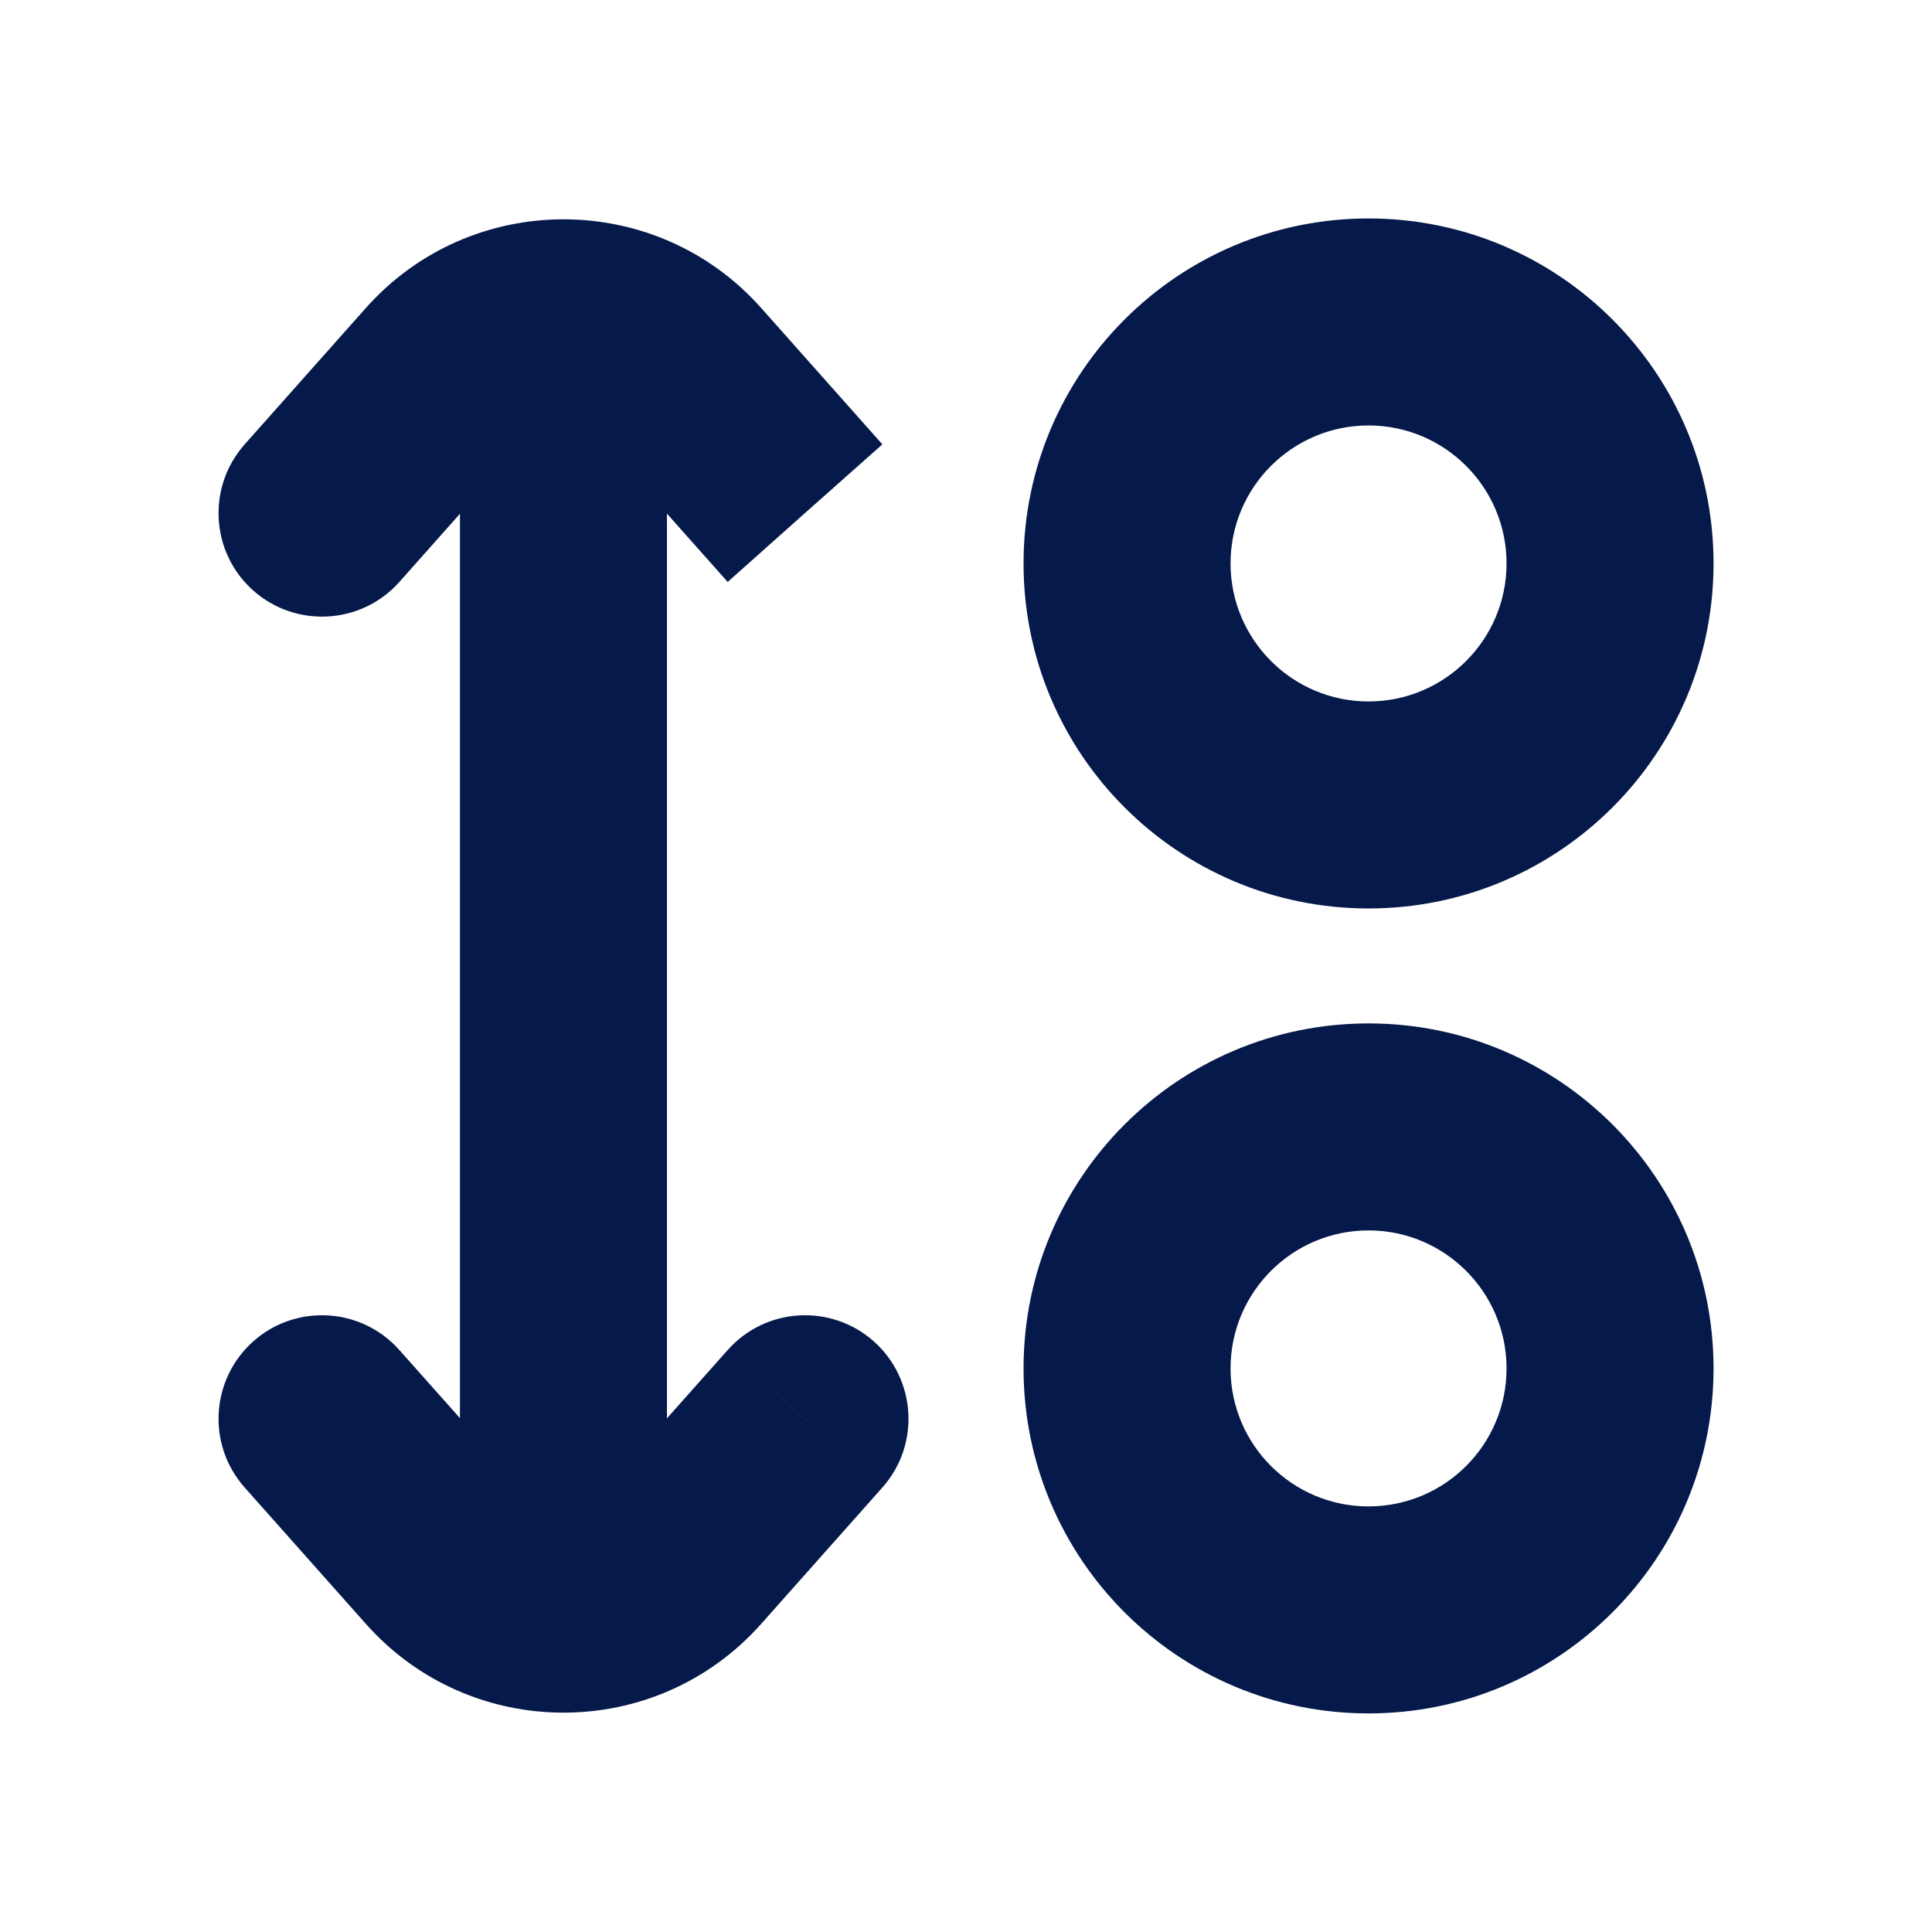
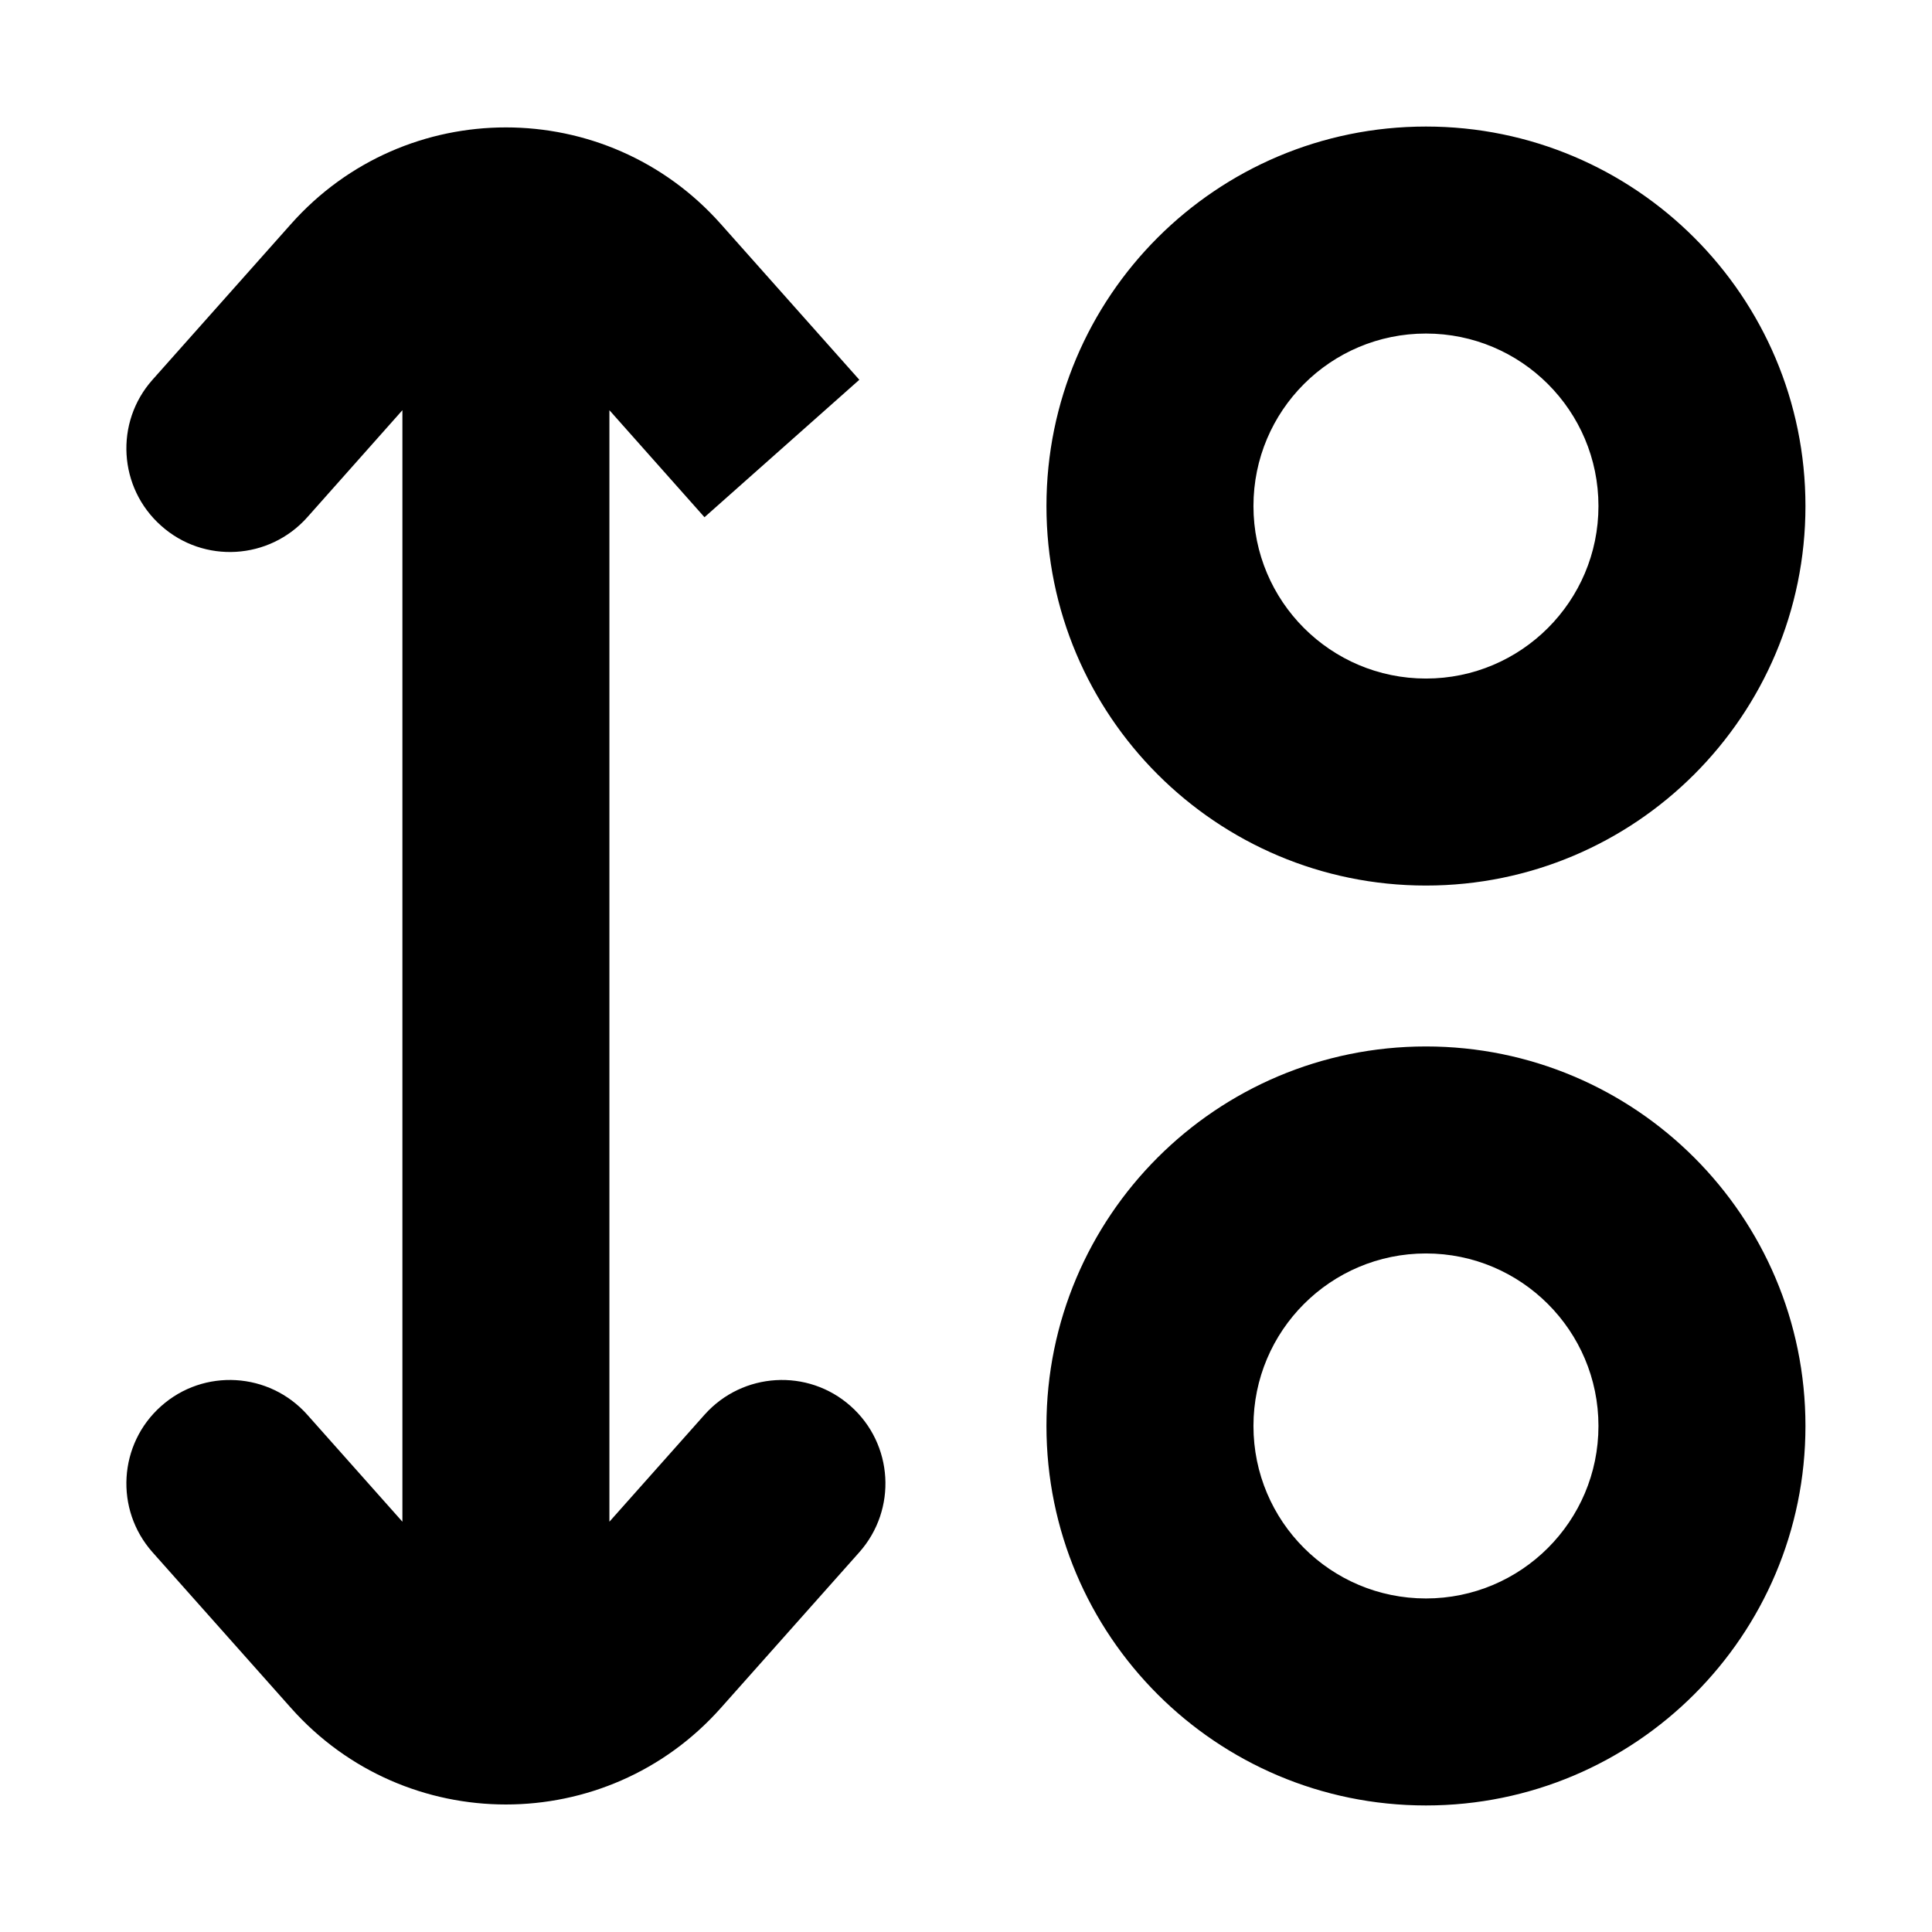
<svg xmlns="http://www.w3.org/2000/svg" width="14" height="14" viewBox="0 0 14 14" fill="none">
-   <path d="M1.773 3.22C1.498 3.53 1.526 4.004 1.835 4.279C2.145 4.554 2.619 4.526 2.894 4.217L1.773 3.22ZM3.212 2.731L2.651 2.232L2.651 2.232L3.212 2.731ZM4.955 2.731L5.516 2.232L5.516 2.232L4.955 2.731ZM4.955 11.269L5.516 11.767L4.955 11.269ZM6.394 10.779C6.669 10.47 6.641 9.996 6.332 9.72C6.022 9.445 5.548 9.473 5.273 9.783L6.394 10.779ZM3.212 11.269L2.651 11.767L3.212 11.269ZM2.894 9.783C2.619 9.473 2.145 9.445 1.835 9.72C1.526 9.996 1.498 10.47 1.773 10.779L2.894 9.783ZM2.333 3.718L2.894 4.217L3.772 3.229L3.212 2.731L2.651 2.232L1.773 3.22L2.333 3.718ZM4.955 2.731L4.395 3.229L5.273 4.217L5.833 3.718L6.394 3.22L5.516 2.232L4.955 2.731ZM4.955 11.269L5.516 11.767L6.394 10.779L5.833 10.281L5.273 9.783L4.395 10.77L4.955 11.269ZM3.212 11.269L3.772 10.77L2.894 9.783L2.333 10.281L1.773 10.779L2.651 11.767L3.212 11.269ZM4.955 11.269L4.395 10.77C4.229 10.957 3.938 10.957 3.772 10.77L3.212 11.269L2.651 11.767C3.413 12.625 4.754 12.625 5.516 11.767L4.955 11.269ZM3.212 2.731L3.772 3.229C3.938 3.042 4.229 3.042 4.395 3.229L4.955 2.731L5.516 2.232C4.754 1.375 3.413 1.375 2.651 2.232L3.212 2.731ZM9.917 5.833V5.083C9.365 5.083 8.917 4.635 8.917 4.083H8.167H7.417C7.417 5.464 8.536 6.583 9.917 6.583V5.833ZM11.667 4.083H10.917C10.917 4.635 10.469 5.083 9.917 5.083V5.833V6.583C11.297 6.583 12.417 5.464 12.417 4.083H11.667ZM9.917 2.333V3.083C10.469 3.083 10.917 3.531 10.917 4.083H11.667H12.417C12.417 2.702 11.297 1.583 9.917 1.583V2.333ZM9.917 2.333V1.583C8.536 1.583 7.417 2.702 7.417 4.083H8.167H8.917C8.917 3.531 9.365 3.083 9.917 3.083V2.333ZM9.917 11.666V10.916C9.365 10.916 8.917 10.469 8.917 9.916H8.167H7.417C7.417 11.297 8.536 12.416 9.917 12.416V11.666ZM11.667 9.916H10.917C10.917 10.469 10.469 10.916 9.917 10.916V11.666V12.416C11.297 12.416 12.417 11.297 12.417 9.916H11.667ZM9.917 8.166V8.916C10.469 8.916 10.917 9.364 10.917 9.916H11.667H12.417C12.417 8.536 11.297 7.416 9.917 7.416V8.166ZM9.917 8.166V7.416C8.536 7.416 7.417 8.536 7.417 9.916H8.167H8.917C8.917 9.364 9.365 8.916 9.917 8.916V8.166ZM4.083 2.333H3.333L3.333 11.666H4.083H4.833L4.833 2.333L4.083 2.333Z" fill="#05194A" />
+   <path d="M1.105 2.752C0.83 3.061 0.858 3.535 1.168 3.81C1.477 4.086 1.951 4.058 2.227 3.748L1.666 3.25L1.105 2.752ZM2.669 2.121L2.109 1.623L2.109 1.623L2.669 2.121ZM4.663 2.121L5.223 1.623L5.223 1.623L4.663 2.121ZM4.663 11.879L5.223 12.377L4.663 11.879ZM6.227 11.248C6.502 10.938 6.474 10.464 6.164 10.189C5.855 9.914 5.381 9.942 5.105 10.252L5.666 10.75L6.227 11.248ZM2.669 11.879L2.109 12.377L2.669 11.879ZM2.227 10.252C1.951 9.942 1.477 9.914 1.168 10.189C0.858 10.464 0.83 10.938 1.105 11.248L1.666 10.75L2.227 10.252ZM1.666 3.25L2.227 3.748L3.23 2.619L2.669 2.121L2.109 1.623L1.105 2.752L1.666 3.25ZM4.663 2.121L4.102 2.619L5.105 3.748L5.666 3.25L6.227 2.752L5.223 1.623L4.663 2.121ZM4.663 11.879L5.223 12.377L6.227 11.248L5.666 10.75L5.105 10.252L4.102 11.38L4.663 11.879ZM2.669 11.879L3.23 11.38L2.227 10.252L1.666 10.75L1.105 11.248L2.109 12.377L2.669 11.879ZM4.663 11.879L4.102 11.38C3.87 11.642 3.462 11.642 3.23 11.38L2.669 11.879L2.109 12.377C2.938 13.309 4.394 13.309 5.223 12.377L4.663 11.879ZM2.669 2.121L3.23 2.619C3.462 2.358 3.87 2.358 4.102 2.619L4.663 2.121L5.223 1.623C4.394 0.69 2.938 0.69 2.109 1.623L2.669 2.121ZM10.333 5.667V4.917C9.642 4.917 9.083 4.357 9.083 3.667H8.333H7.583C7.583 5.185 8.814 6.417 10.333 6.417V5.667ZM12.333 3.667H11.583C11.583 4.357 11.023 4.917 10.333 4.917V5.667V6.417C11.851 6.417 13.083 5.185 13.083 3.667H12.333ZM10.333 1.667V2.417C11.023 2.417 11.583 2.976 11.583 3.667H12.333H13.083C13.083 2.148 11.851 0.917 10.333 0.917V1.667ZM10.333 1.667V0.917C8.814 0.917 7.583 2.148 7.583 3.667H8.333H9.083C9.083 2.976 9.642 2.417 10.333 2.417V1.667ZM10.333 12.333V11.583C9.642 11.583 9.083 11.024 9.083 10.333H8.333H7.583C7.583 11.852 8.814 13.083 10.333 13.083V12.333ZM12.333 10.333H11.583C11.583 11.024 11.023 11.583 10.333 11.583V12.333V13.083C11.851 13.083 13.083 11.852 13.083 10.333H12.333ZM10.333 8.333V9.083C11.023 9.083 11.583 9.643 11.583 10.333H12.333H13.083C13.083 8.814 11.851 7.583 10.333 7.583V8.333ZM10.333 8.333V7.583C8.814 7.583 7.583 8.814 7.583 10.333H8.333H9.083C9.083 9.643 9.642 9.083 10.333 9.083V8.333ZM3.666 1.667H2.916V12.333H3.666H4.416V1.667H3.666Z" fill="currentColor" />
</svg>
